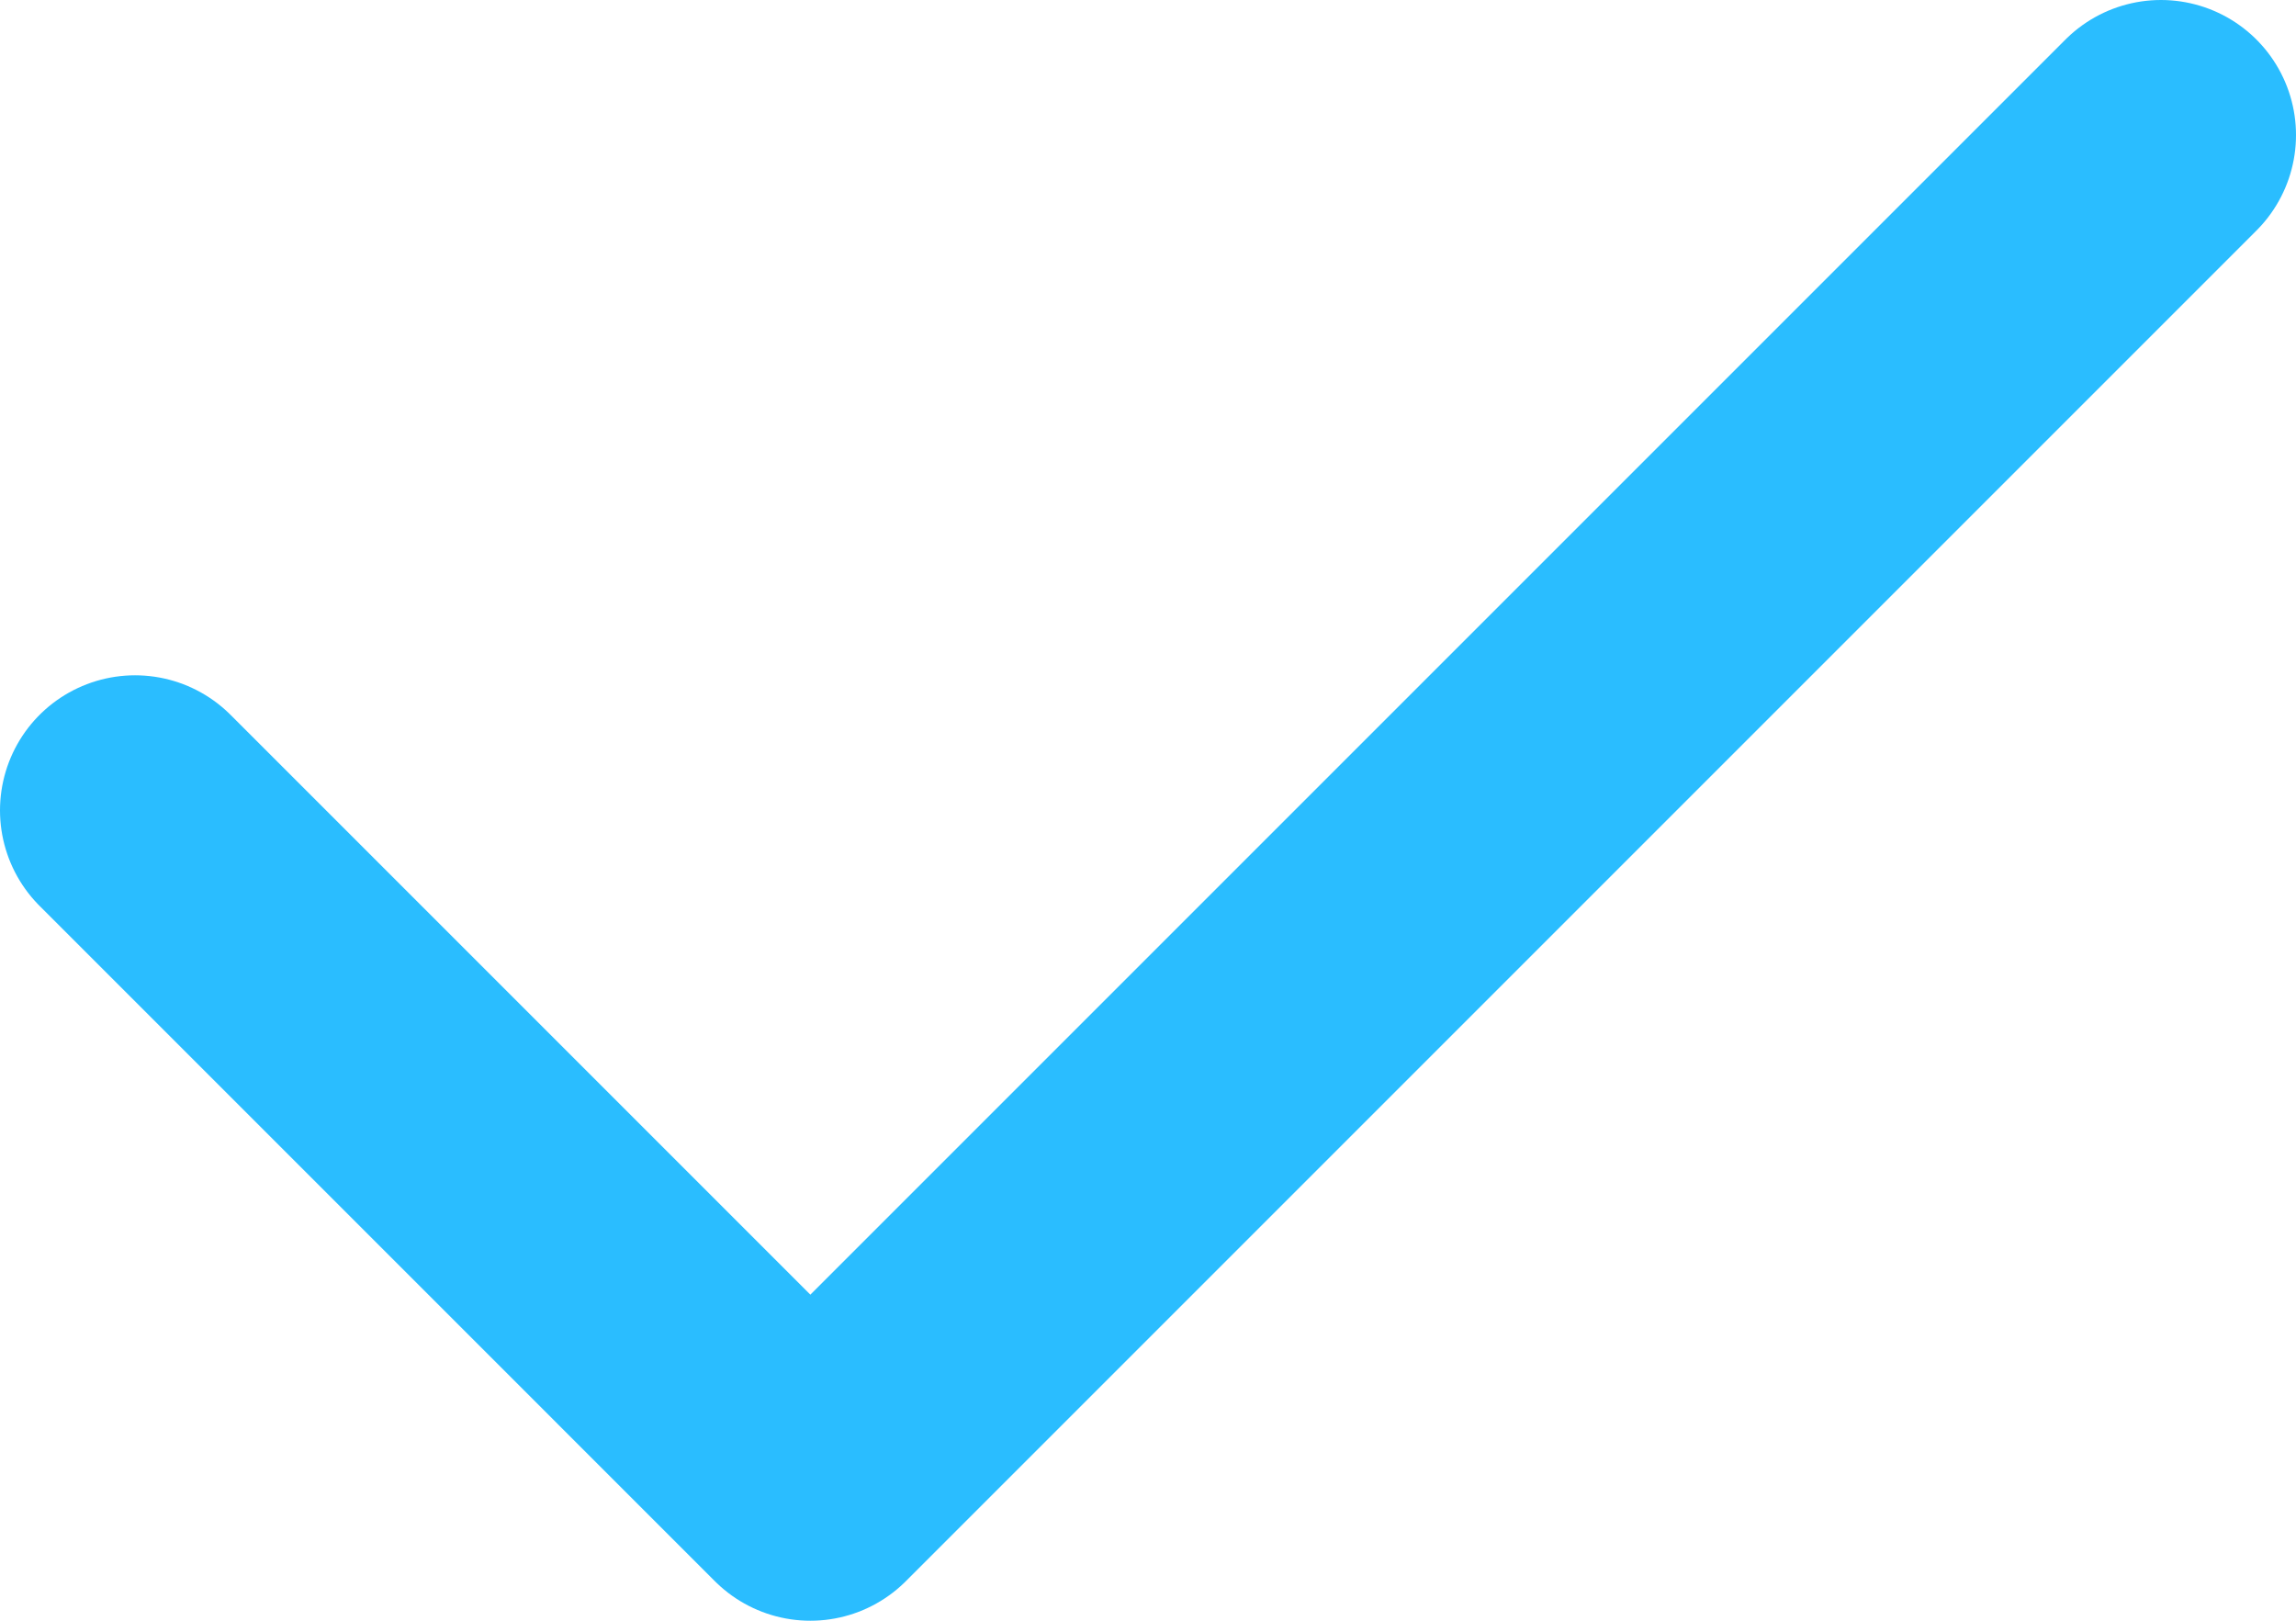
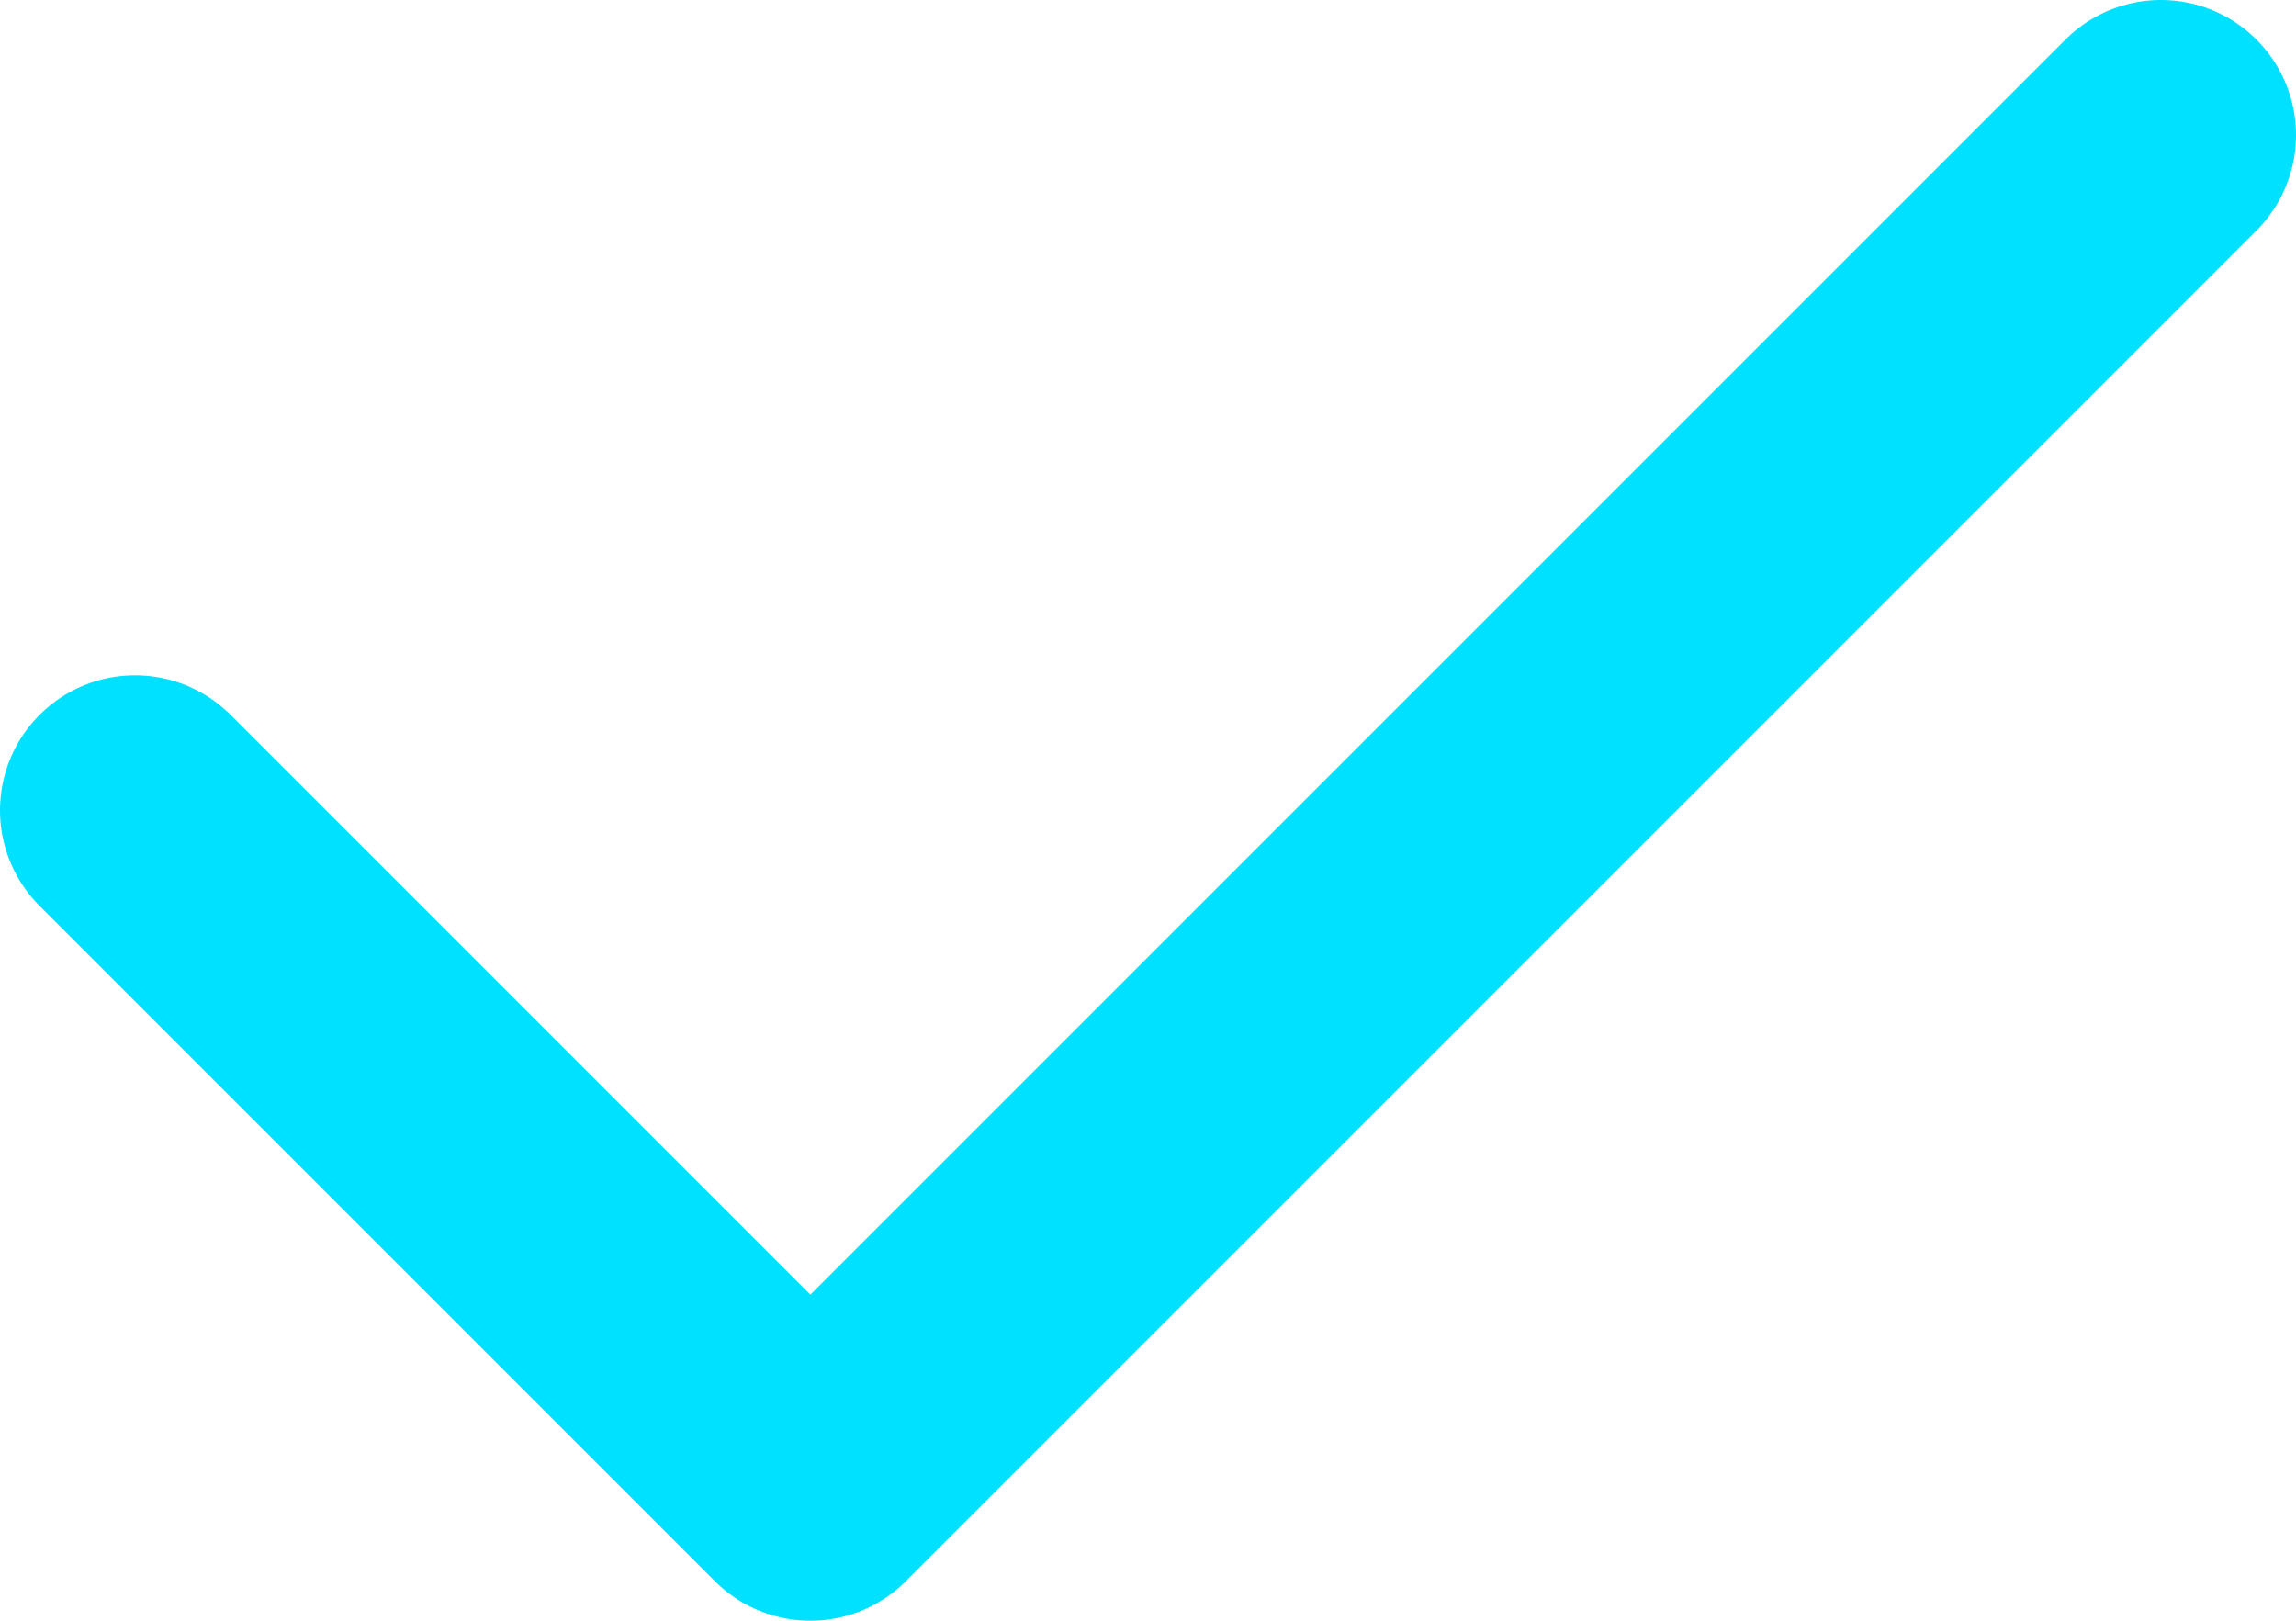
<svg xmlns="http://www.w3.org/2000/svg" width="17" height="12" viewBox="0 0 17 12" fill="none">
-   <path d="M16 1L6 11L1 6" stroke="#2ABDFF" stroke-width="2" stroke-linecap="round" stroke-linejoin="round" />
+   <path d="M16 1L6 11L1 6" stroke="#00e0ff" stroke-width="2" stroke-linecap="round" stroke-linejoin="round" />
</svg>
